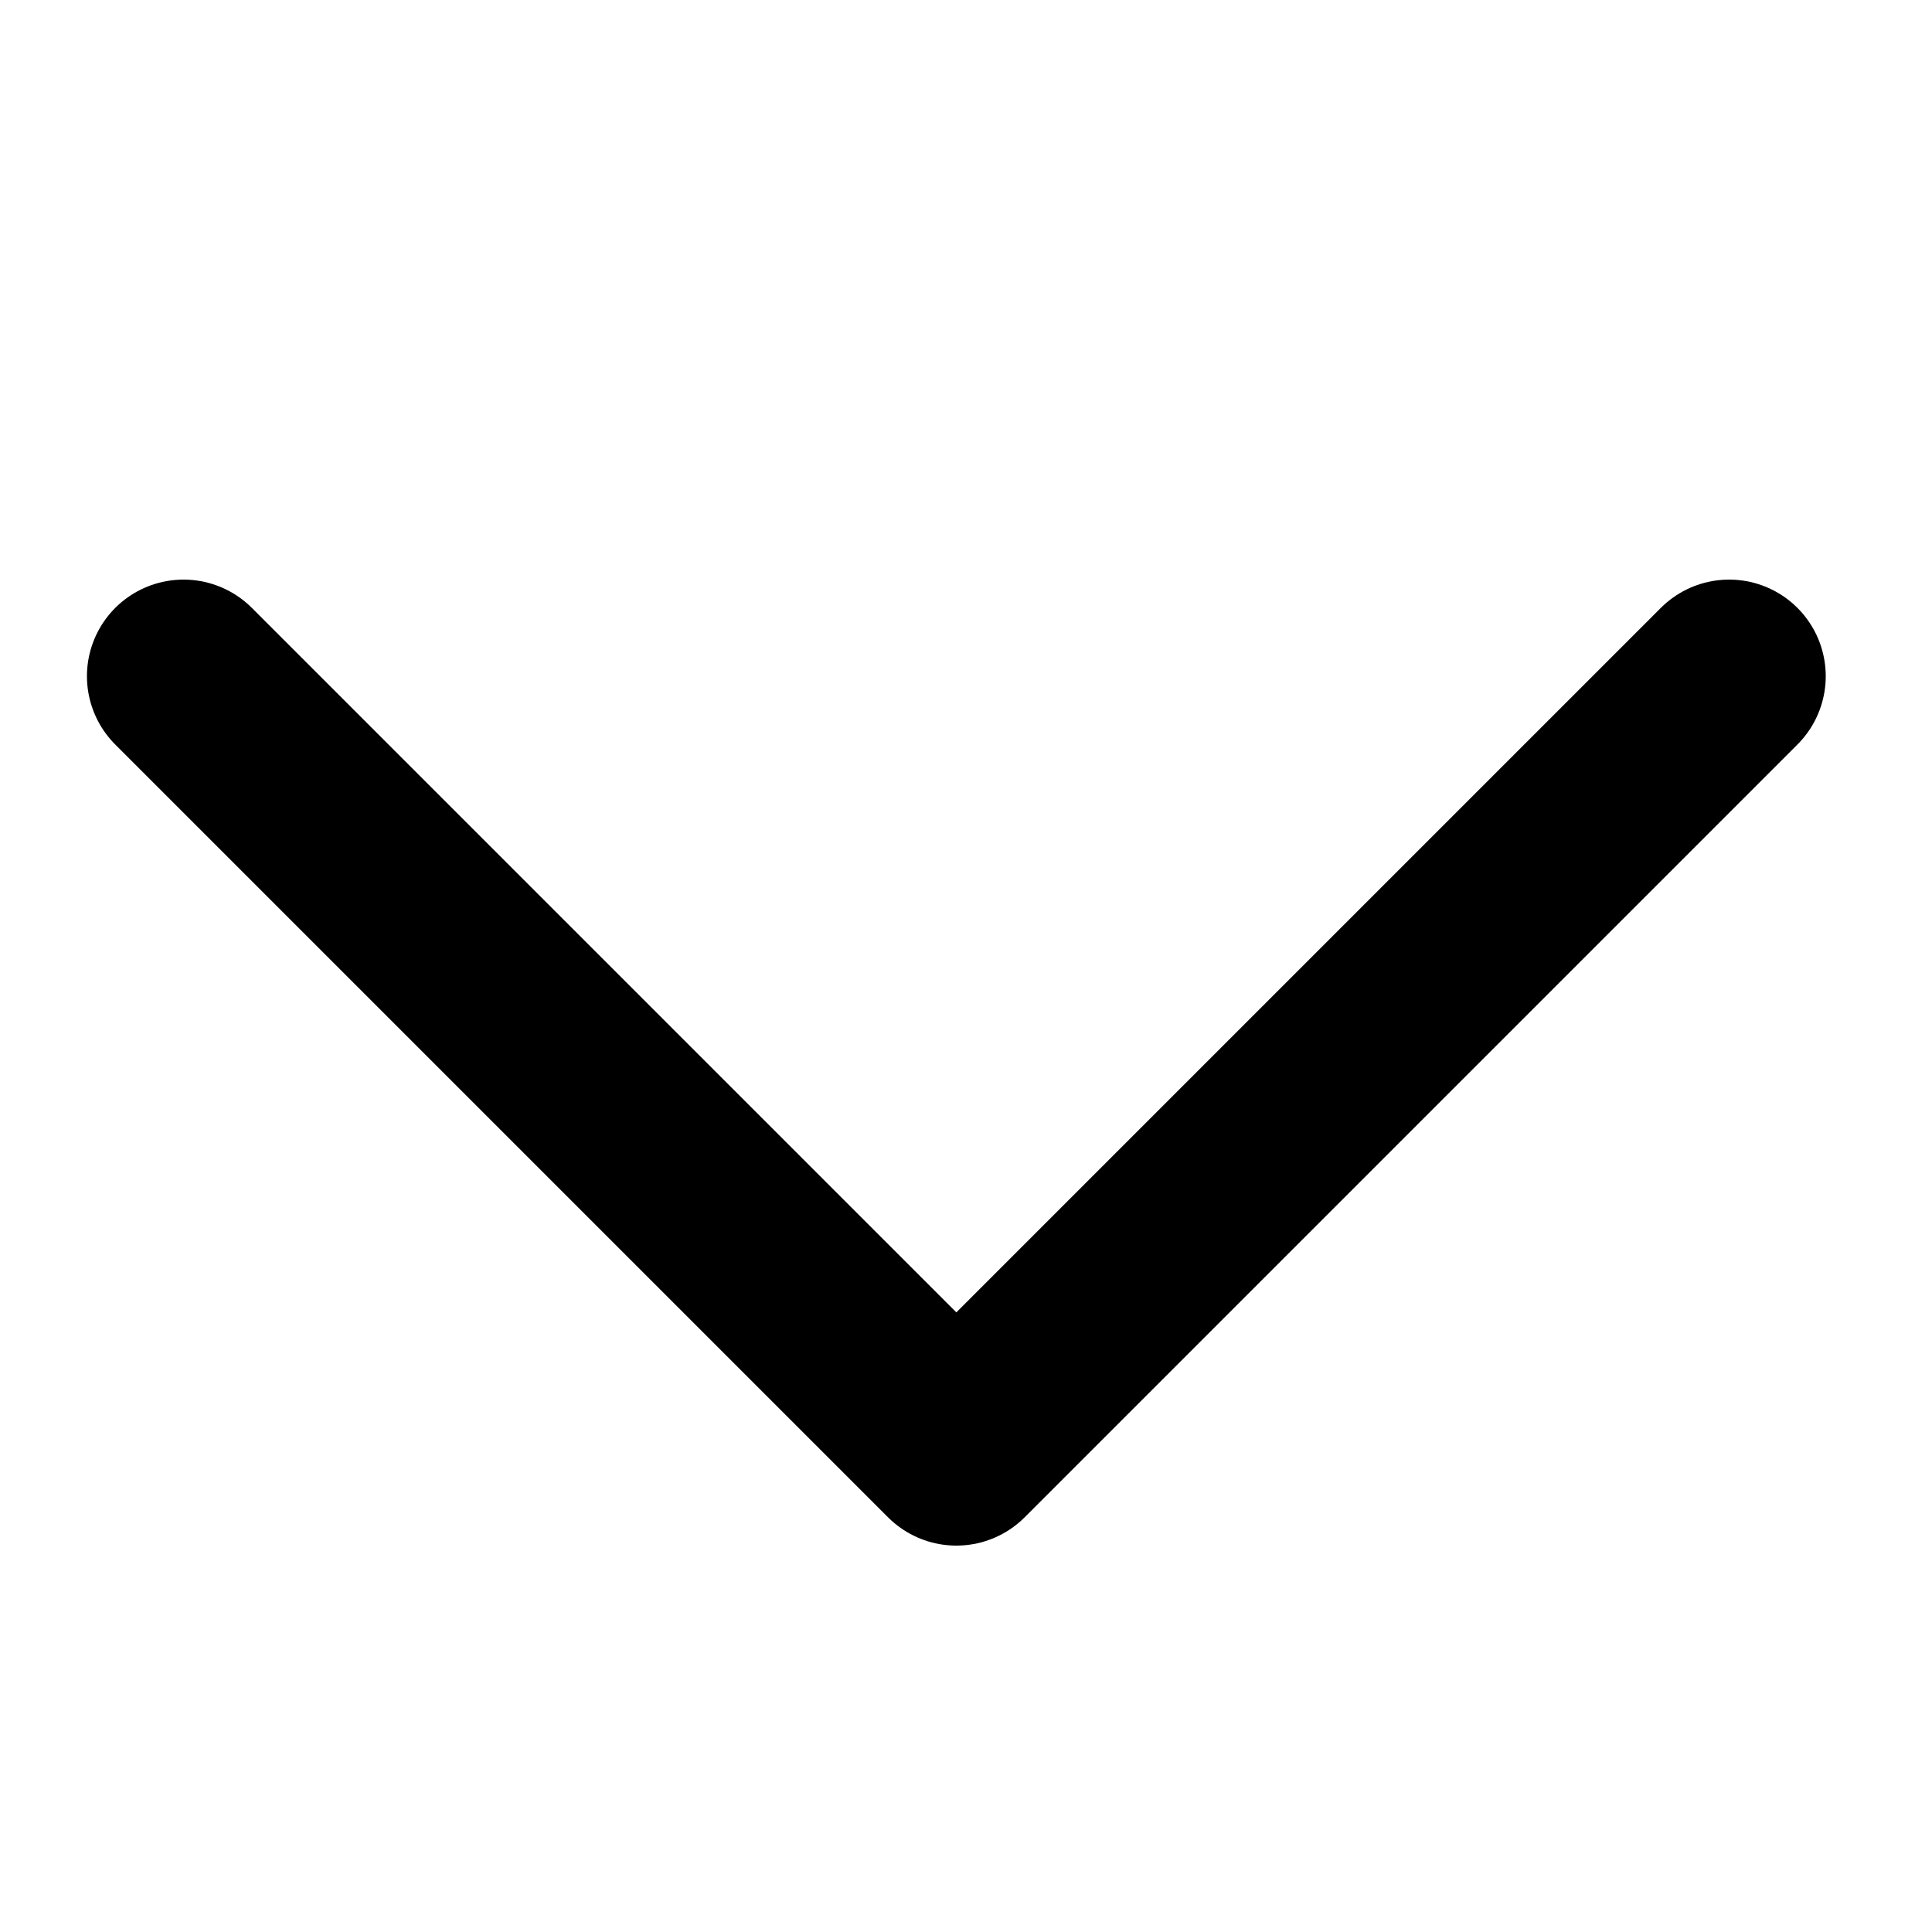
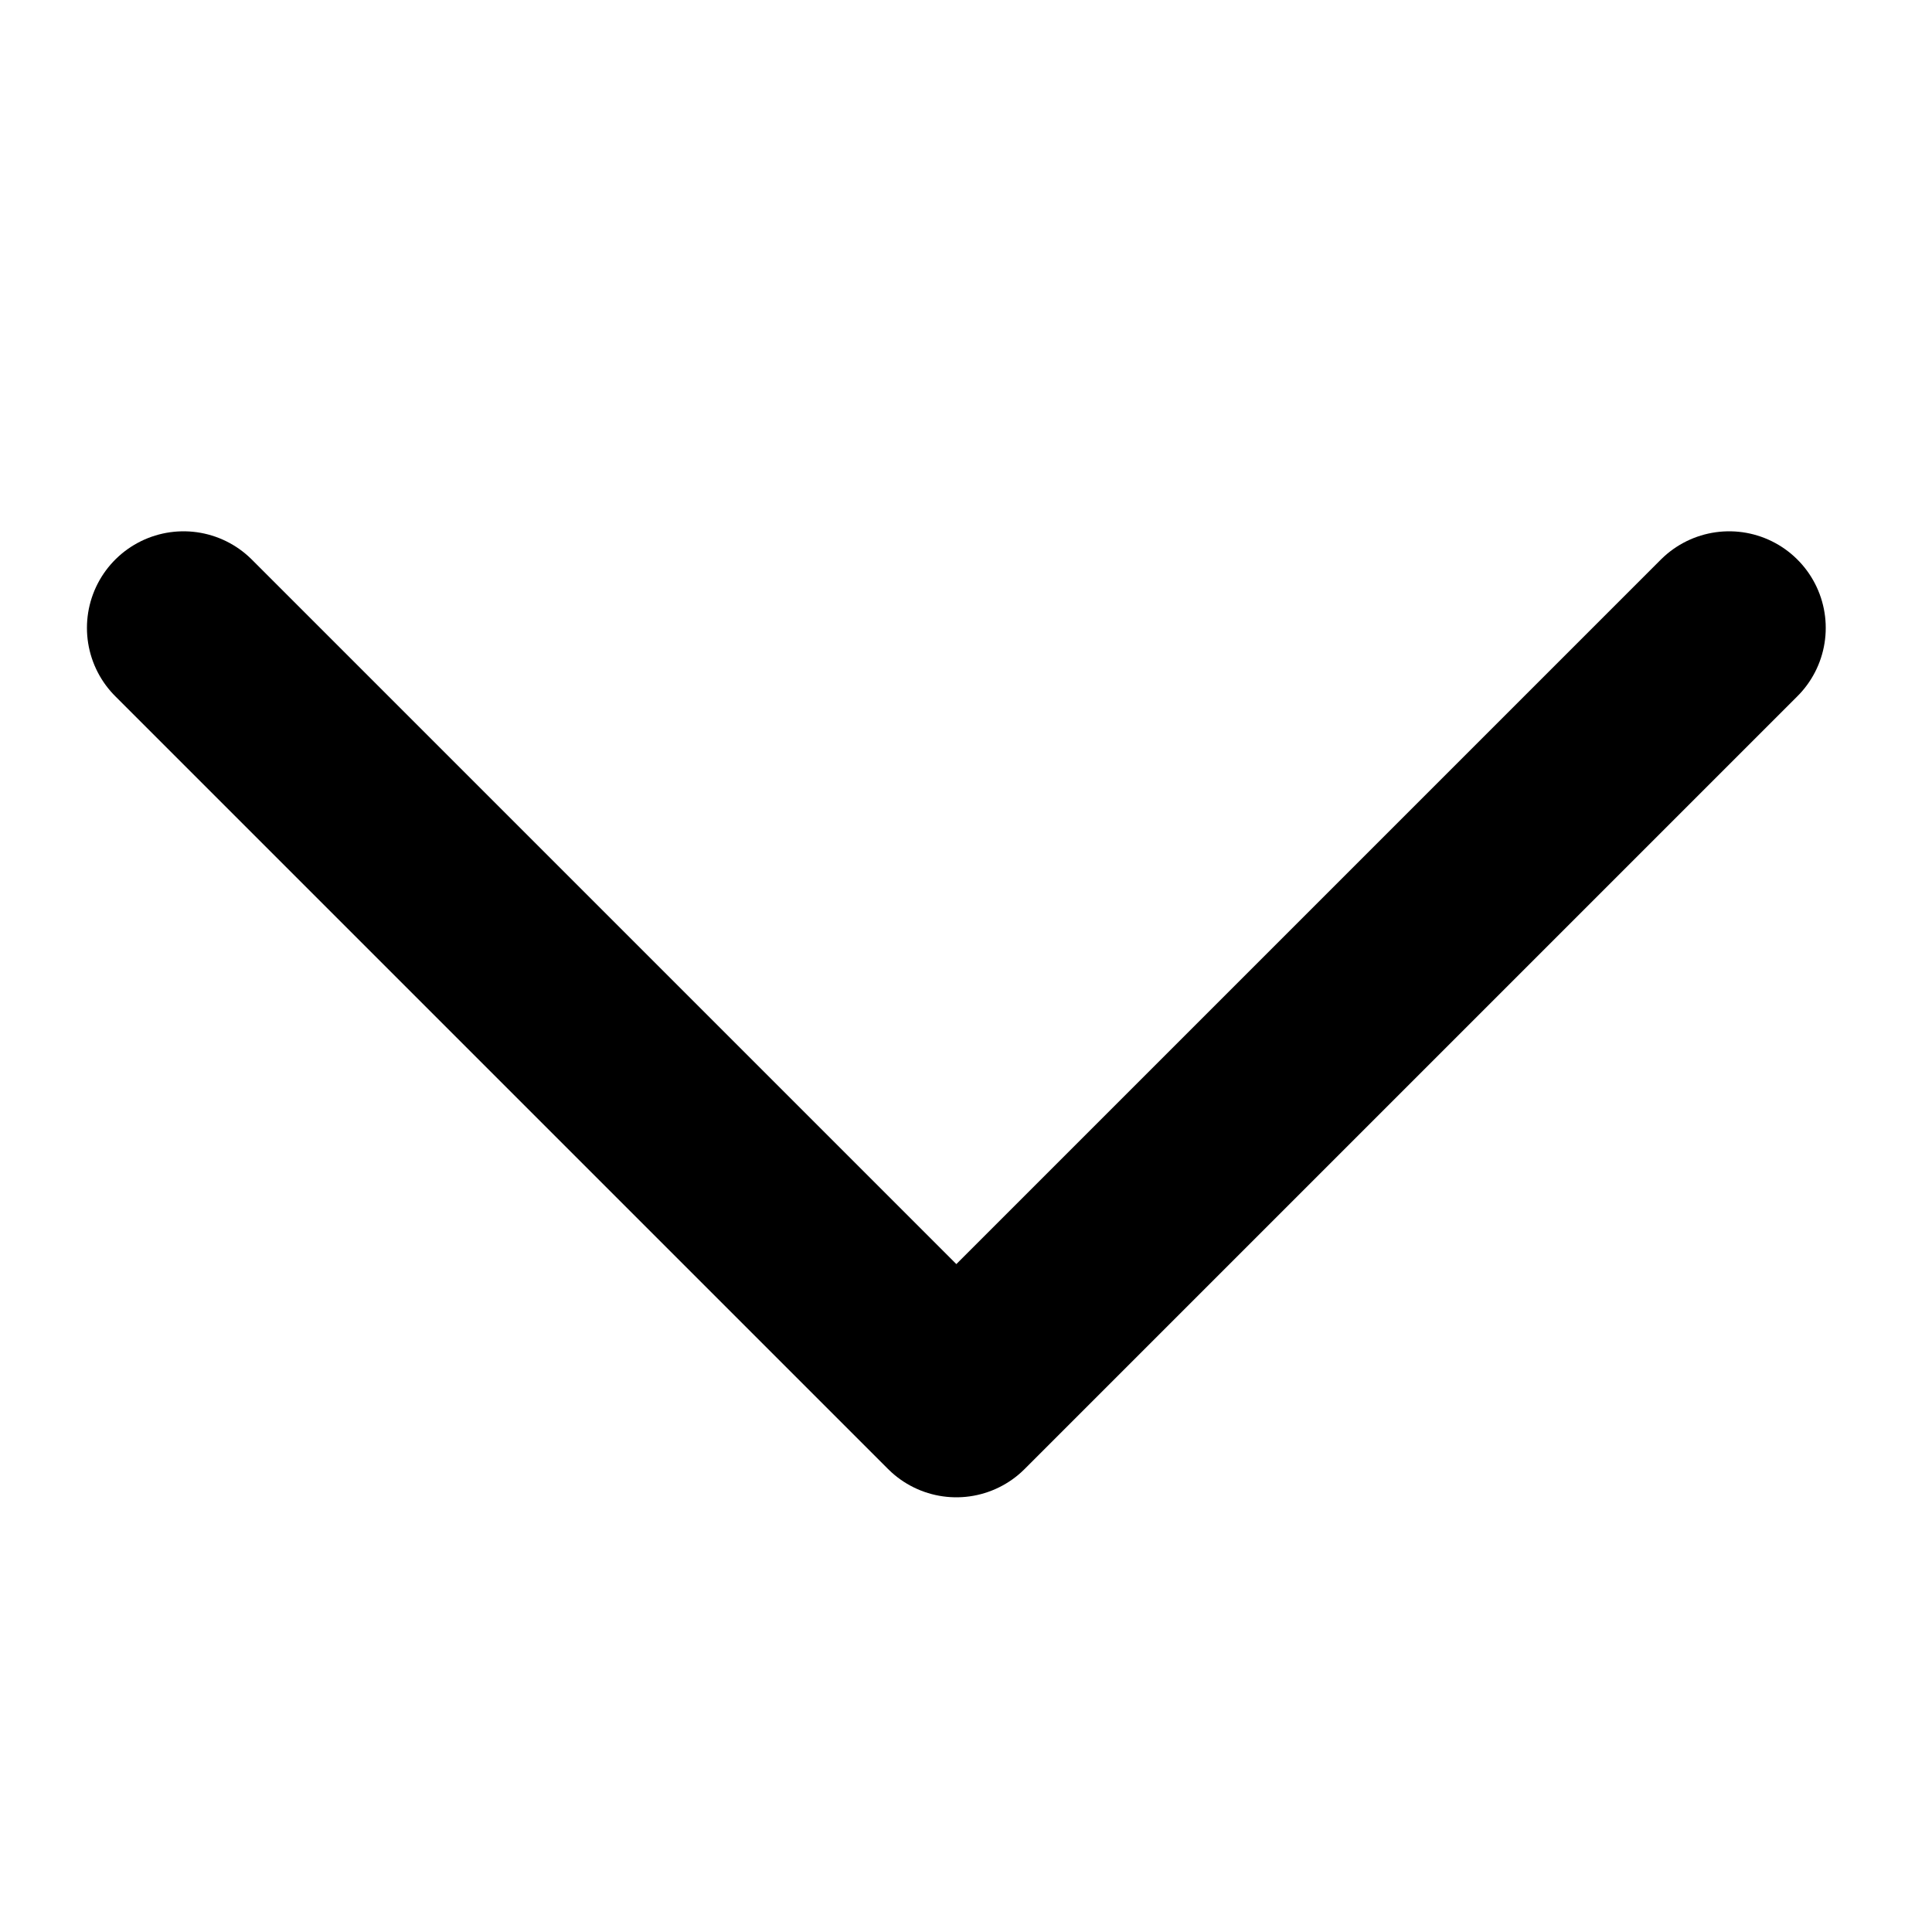
<svg xmlns="http://www.w3.org/2000/svg" width="20px" height="20px" viewBox="0 0 40 40" fill="none">
-   <path d="m.20 18 16-16 16 16" fill="none" stroke="black" stroke-width="4" stroke-linecap="round" stroke-linejoin="round" transform="translate(36 32) rotate(180)" />
+   <path d="m.20 19 16-16 16 16" fill="none" stroke="black" stroke-width="4" stroke-linecap="round" stroke-linejoin="round" transform="translate(36 32) rotate(180)" />
</svg>
